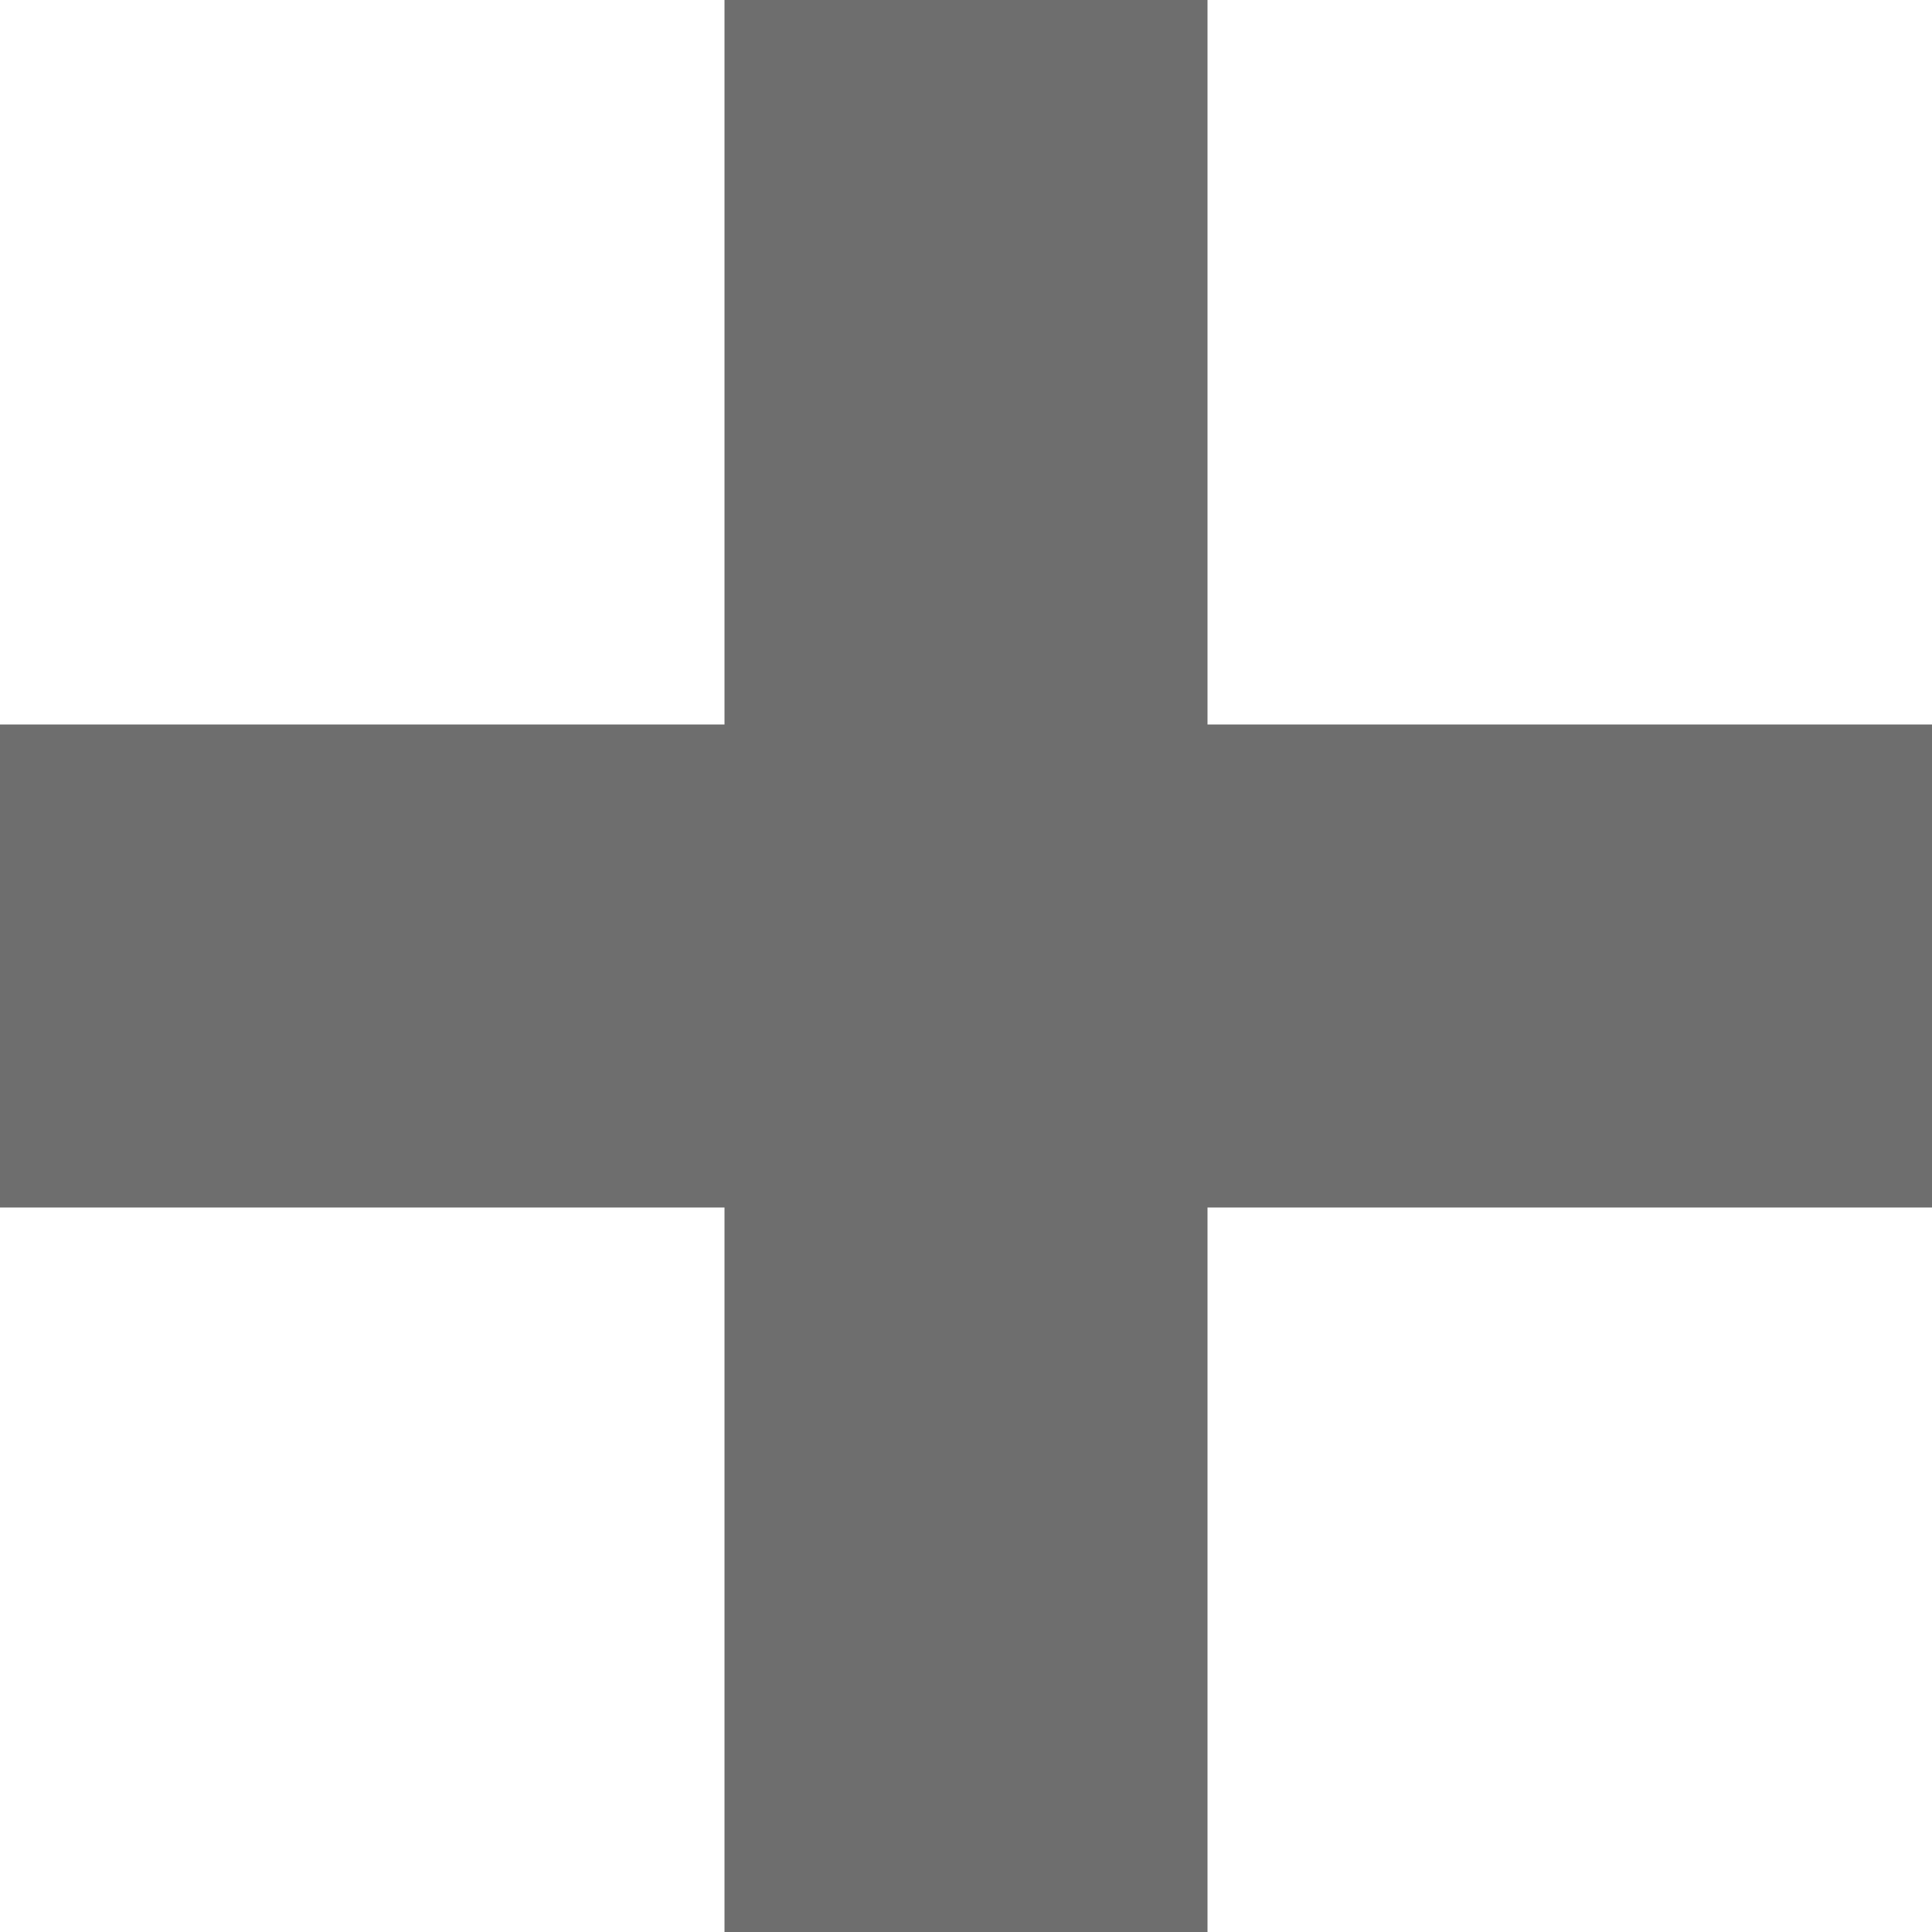
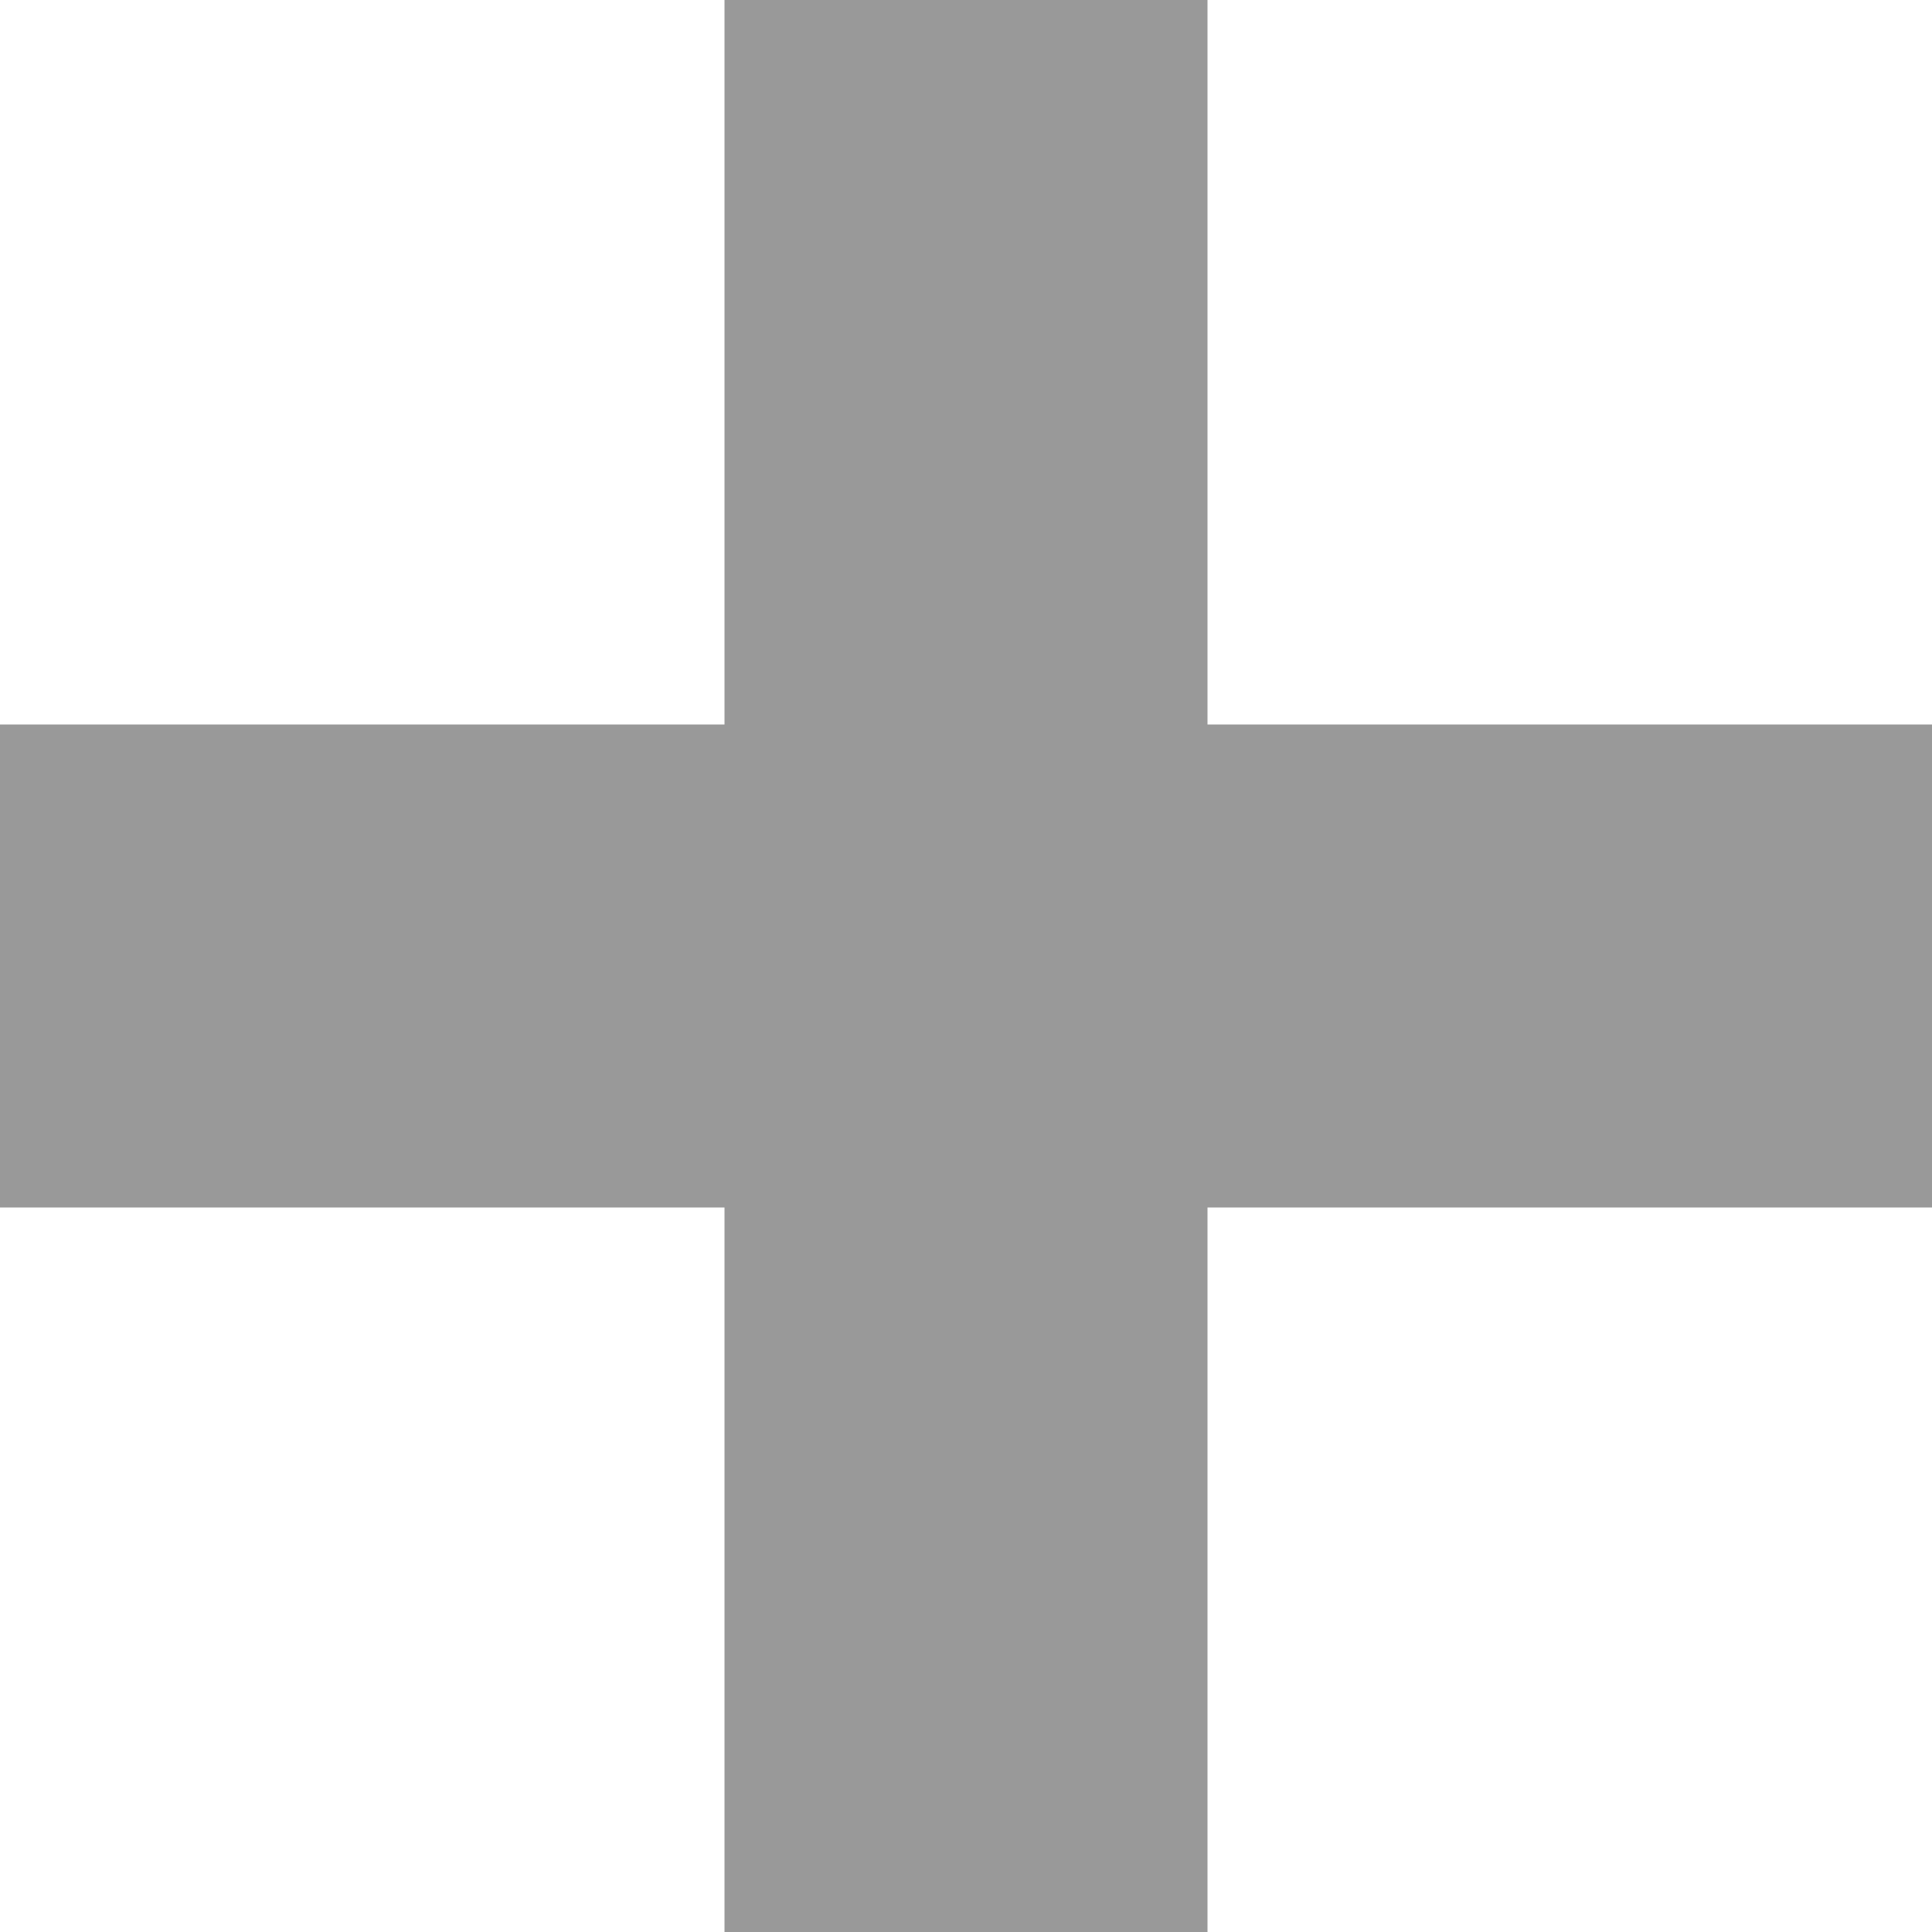
- <svg xmlns="http://www.w3.org/2000/svg" t="1738166319381" class="icon" viewBox="0 0 1024 1024" version="1.1" p-id="12917" width="200" height="200">
-   <path fill="#6E6E6E" d="M640 384V0h-256v384H0v256h384V1024h256V640H1024v-256H640z" p-id="12918" />
+ <svg xmlns="http://www.w3.org/2000/svg" t="1738166319381" class="icon" viewBox="0 0 1024 1024" version="1.1" p-id="12917" width="16" height="16">
+   <path fill="#999999" d="M640 384V0h-256v384H0v256h384V1024h256V640H1024v-256H640z" p-id="12918" />
</svg>
